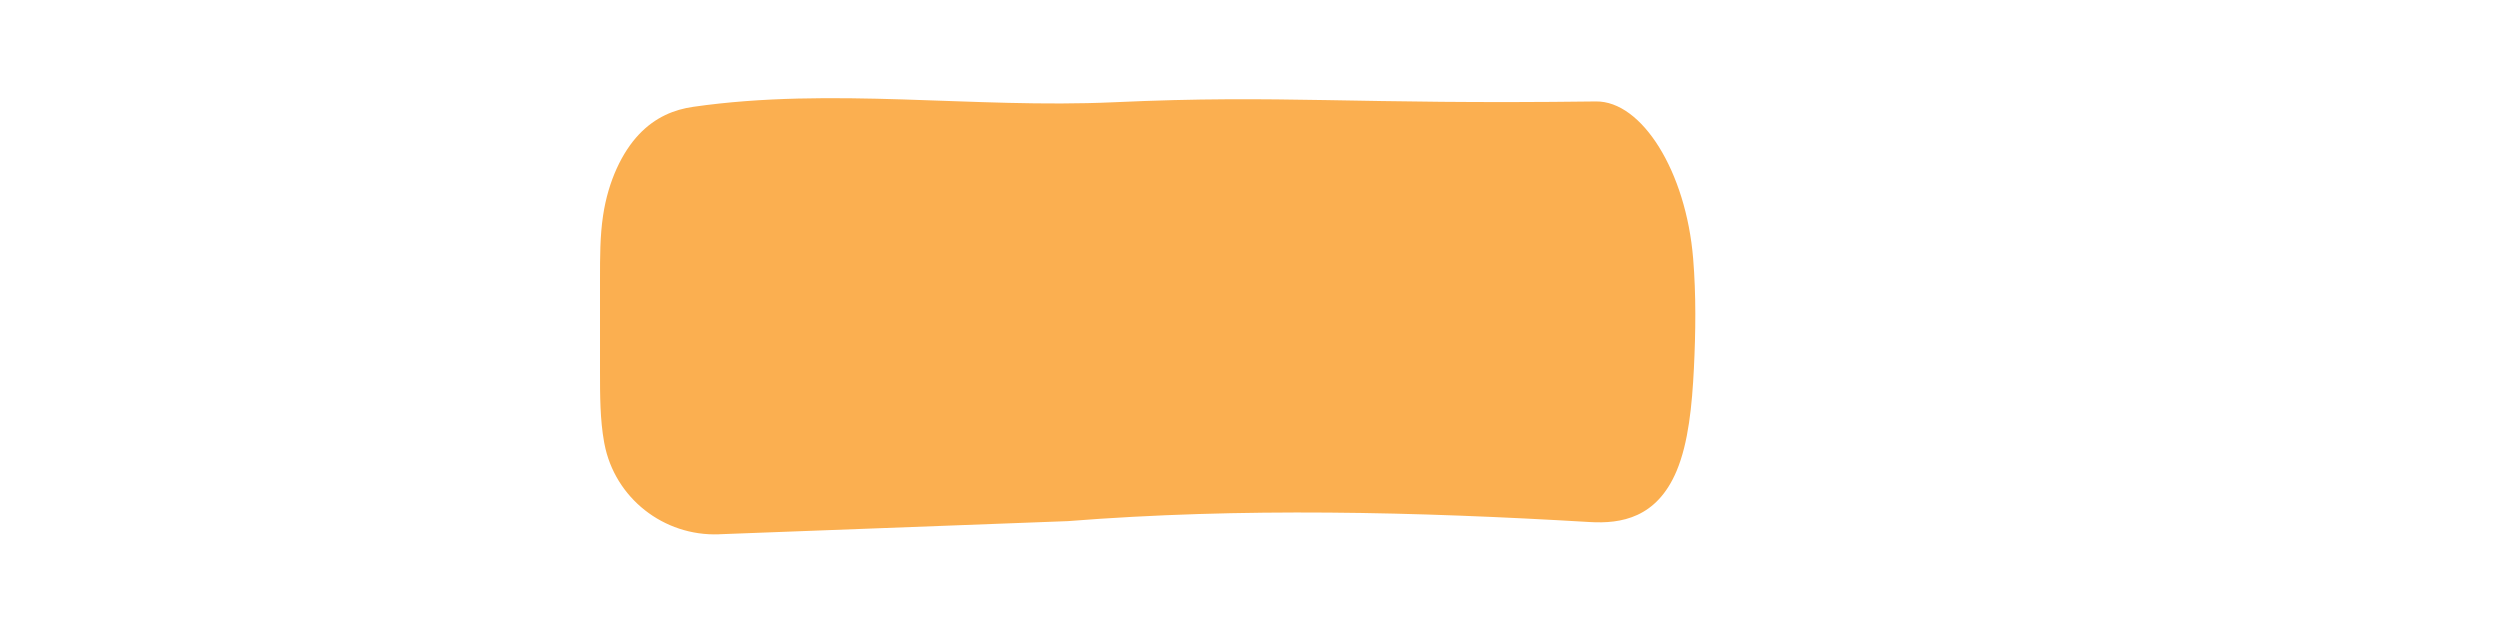
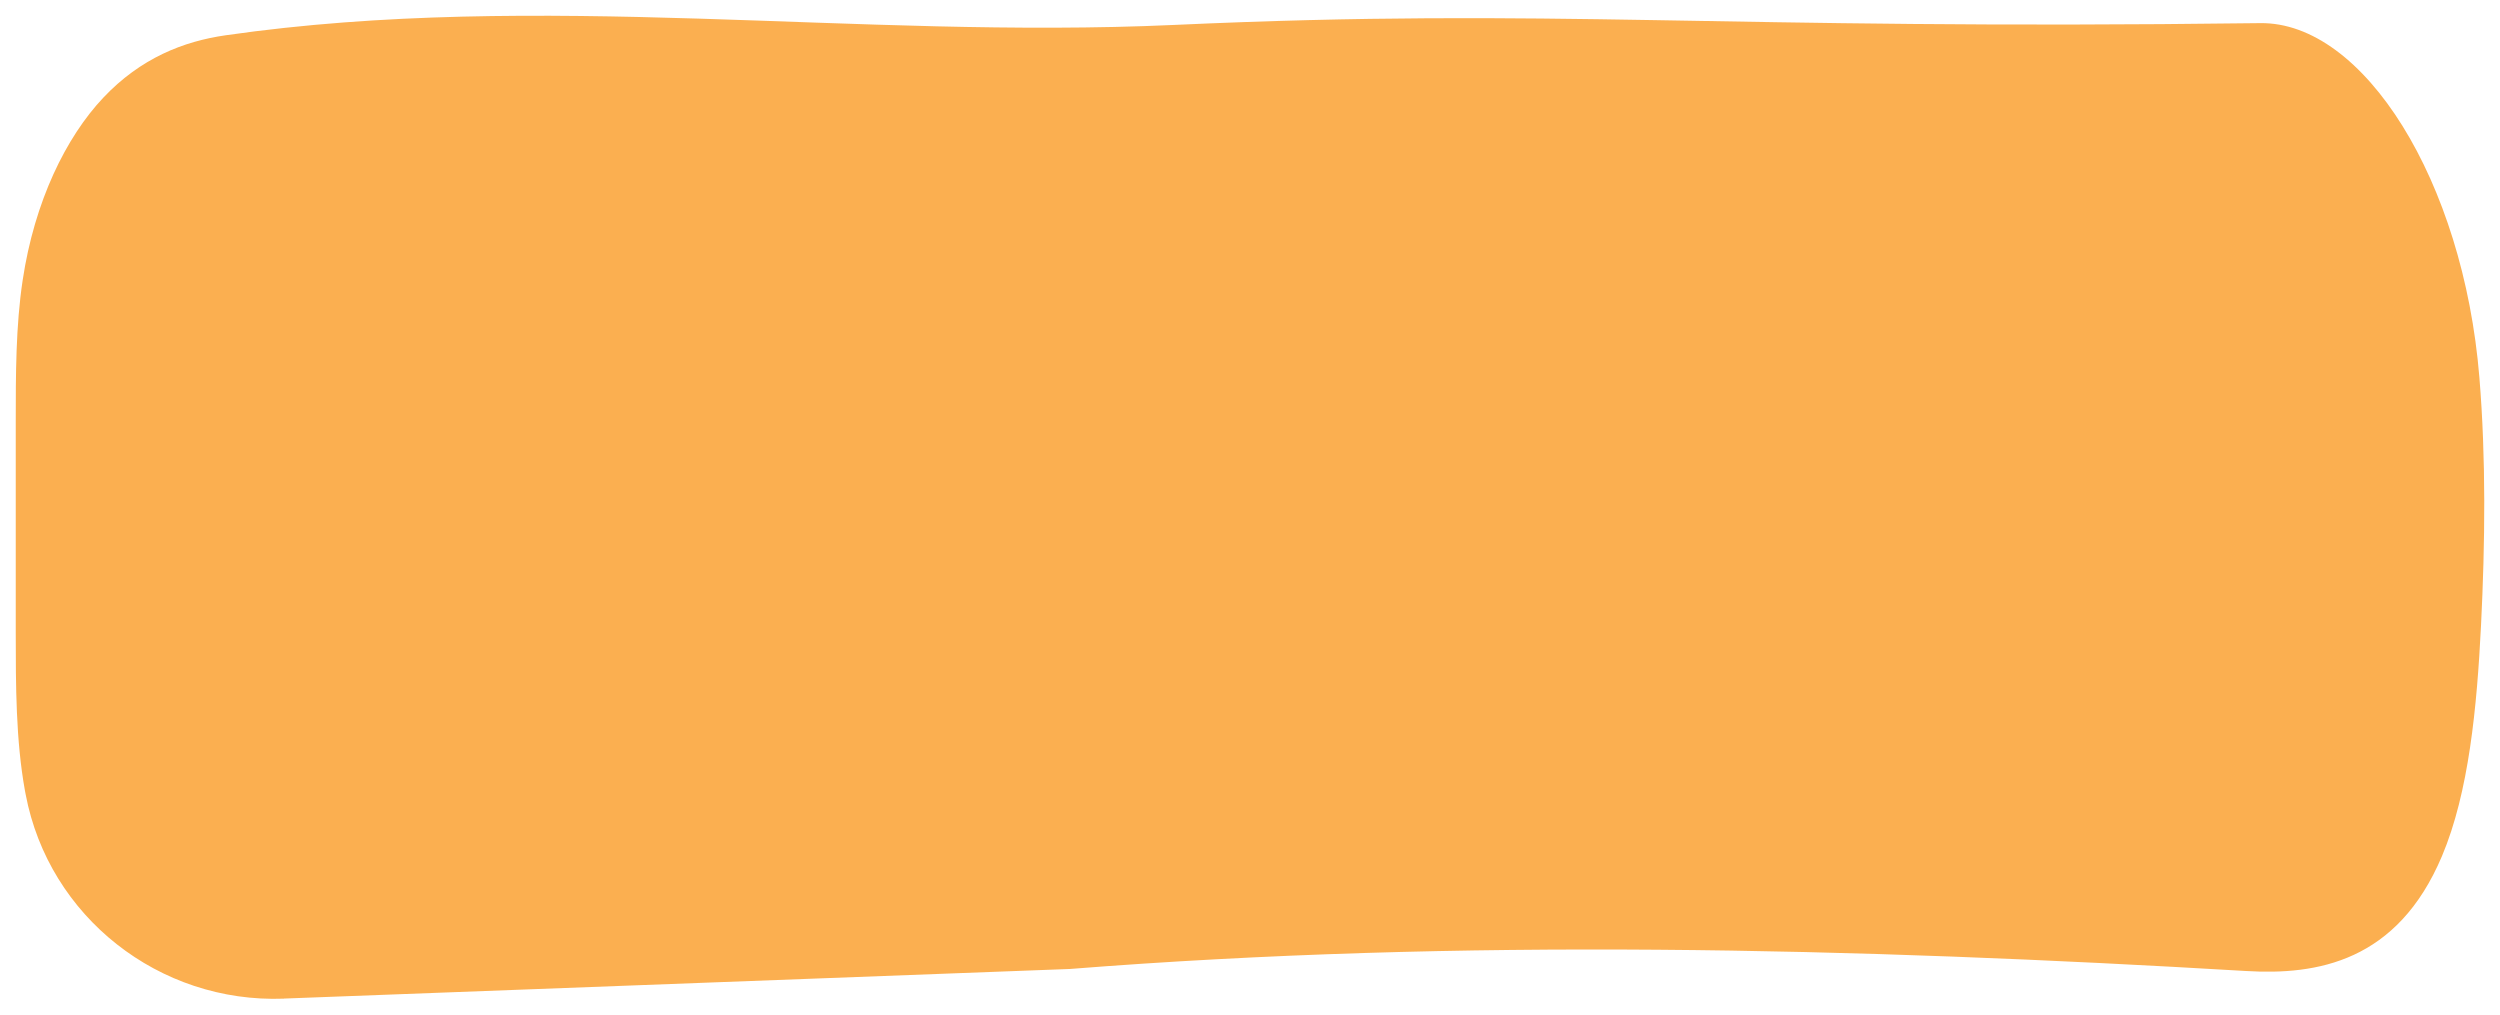
- <svg xmlns="http://www.w3.org/2000/svg" id="Layer_1" data-name="Layer 1" viewBox="0 0 715.66 179.57">
+ <svg xmlns="http://www.w3.org/2000/svg" id="Layer_1" data-name="Layer 1" viewBox="169.76 26.102 317.549 128.871">
  <defs>
    <style>
      .cls-1 {
        fill: #fbaf50;
      }
    </style>
  </defs>
  <path class="cls-1" d="M205.83,152.95c-15.83.6-29.86-10.38-32.81-25.94-.03-.16-.06-.31-.09-.47-1.16-6.42-1.17-13.36-1.17-20.16,0-8.88,0-17.76,0-26.64,0-6.06,0-12.22.88-18.05,1.5-10,5.5-18.16,10.24-23.18s10.17-7.16,15.56-7.93c39.89-5.73,80.11.53,120.43-1.31,48.91-2.23,68.02.68,137.98-.23,13.14-.17,25.8,20.03,27.84,45,.85,10.34.73,21.02.21,31.47-.52,10.39-1.54,21.23-4.96,29.33-5.67,13.44-15.88,15.14-24.87,14.6-49.6-2.94-99.8-4.18-149.4-.26l-99.85,3.76Z" />
</svg>
